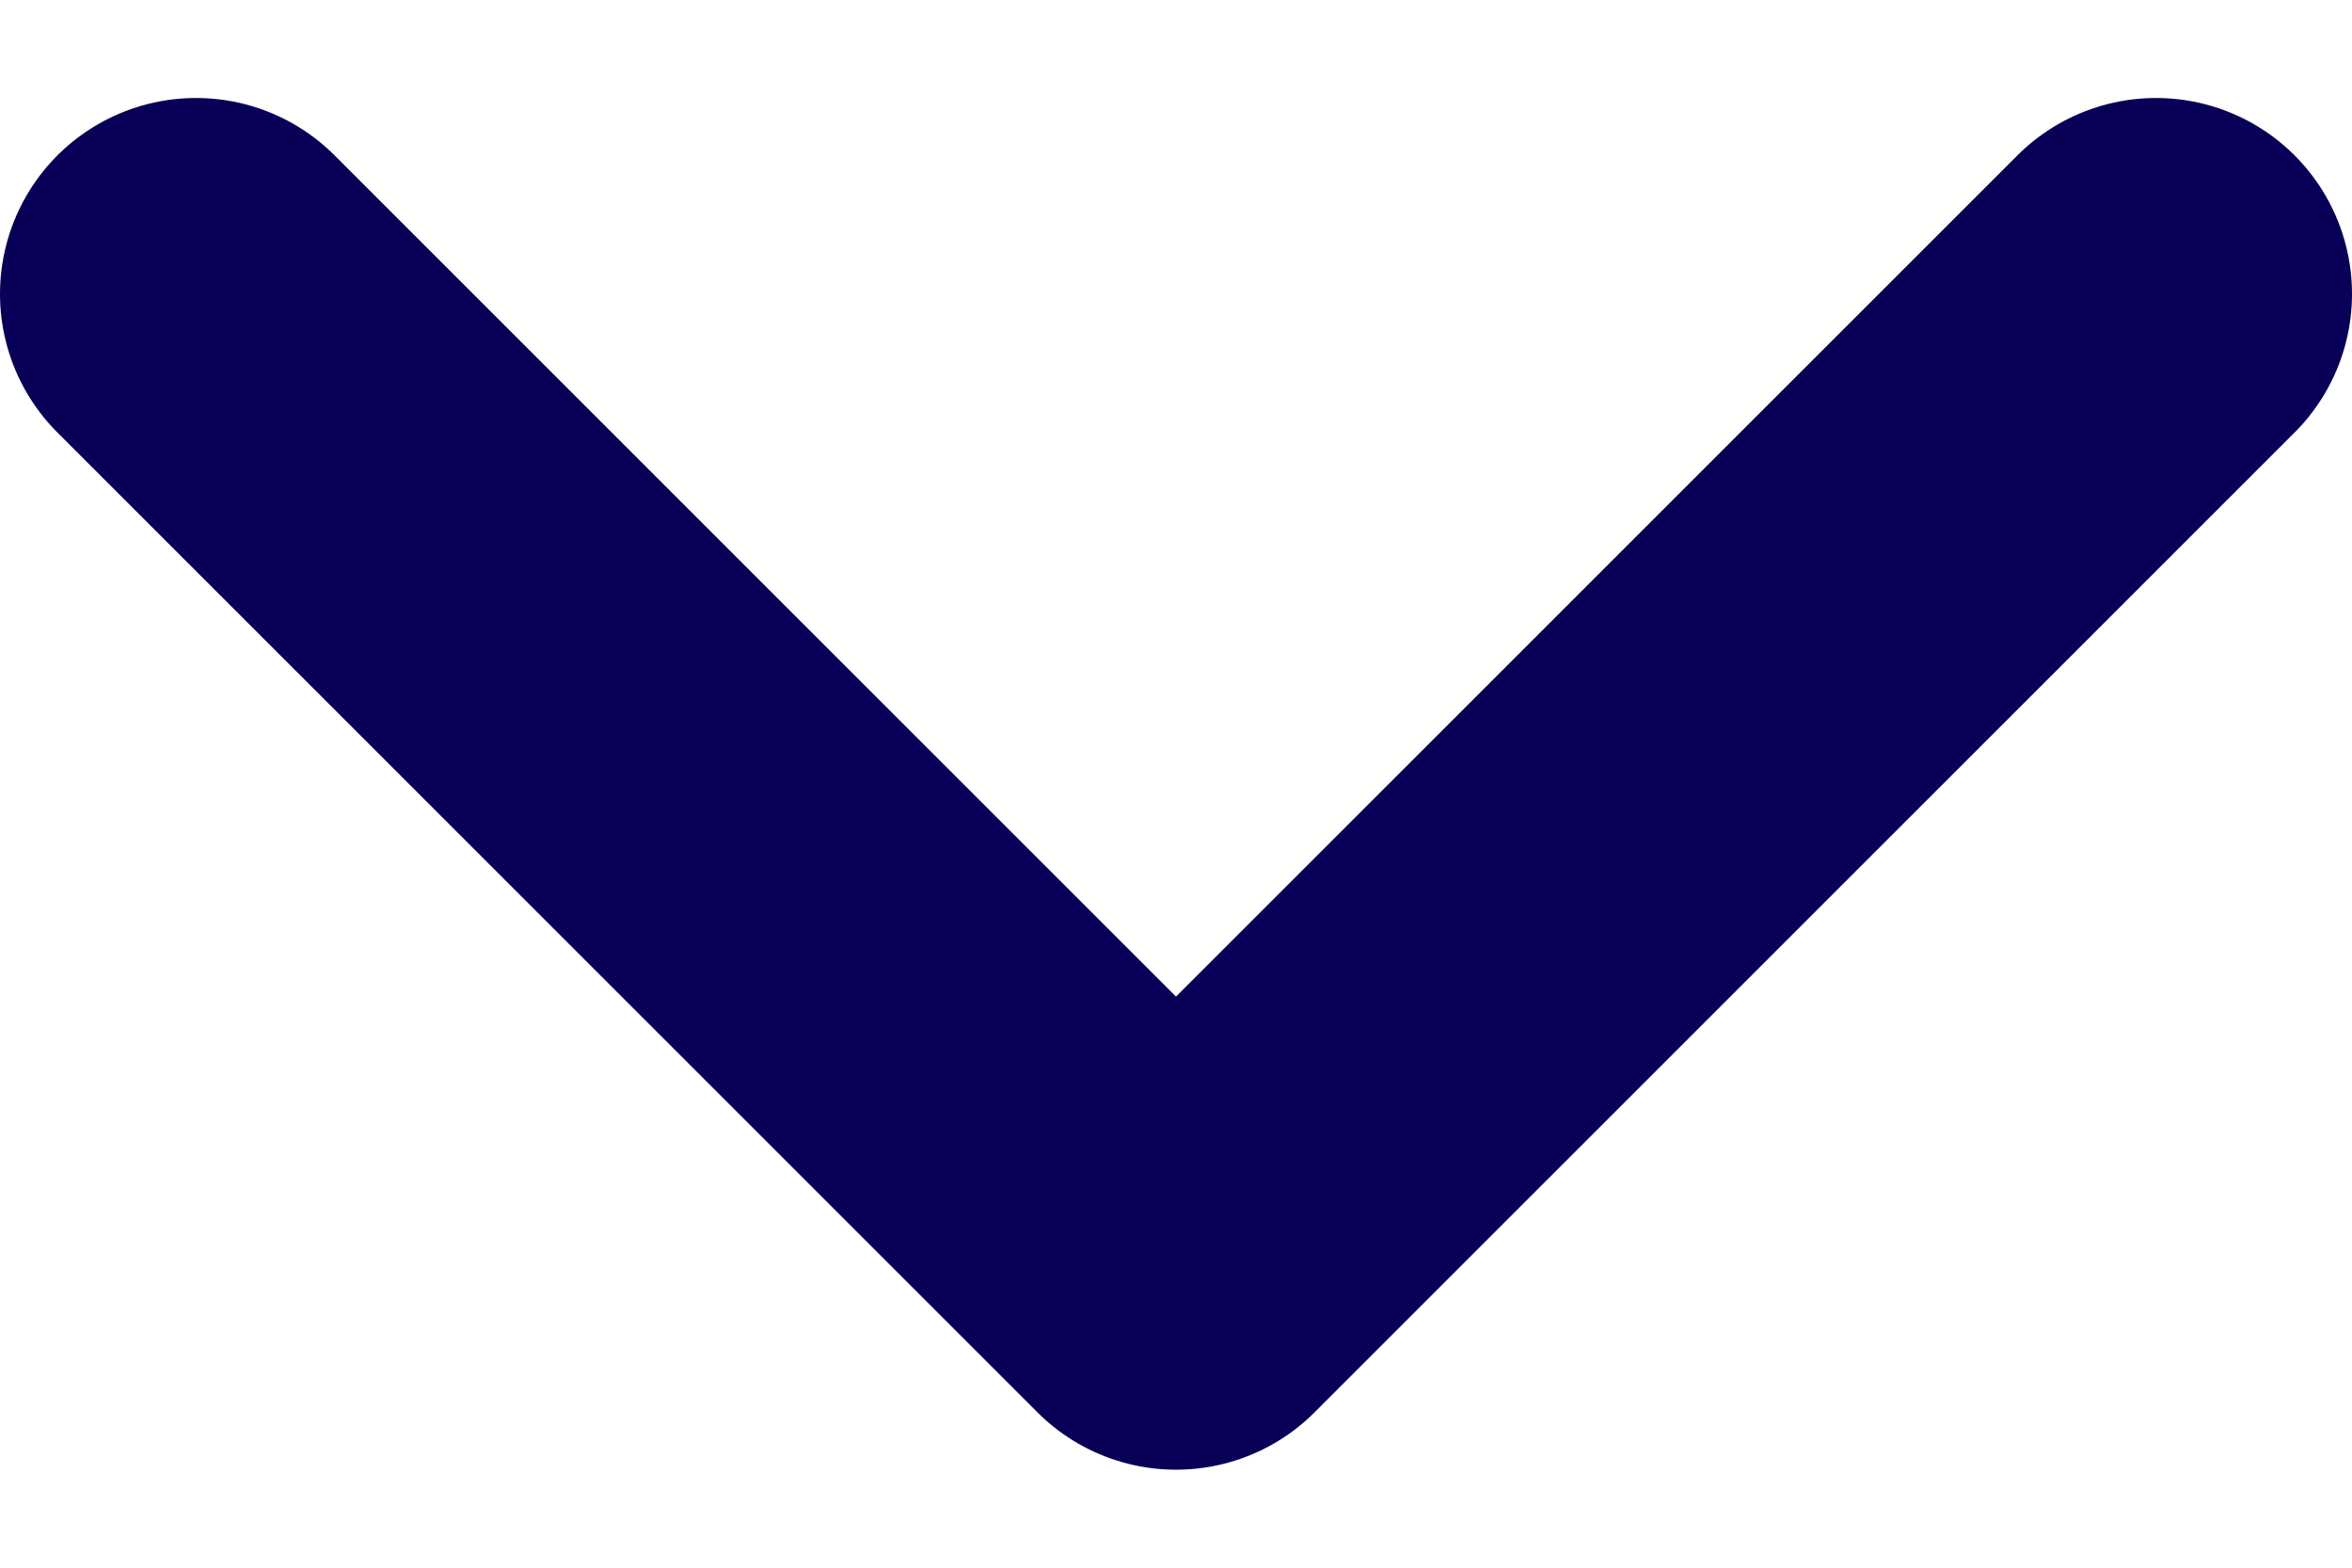
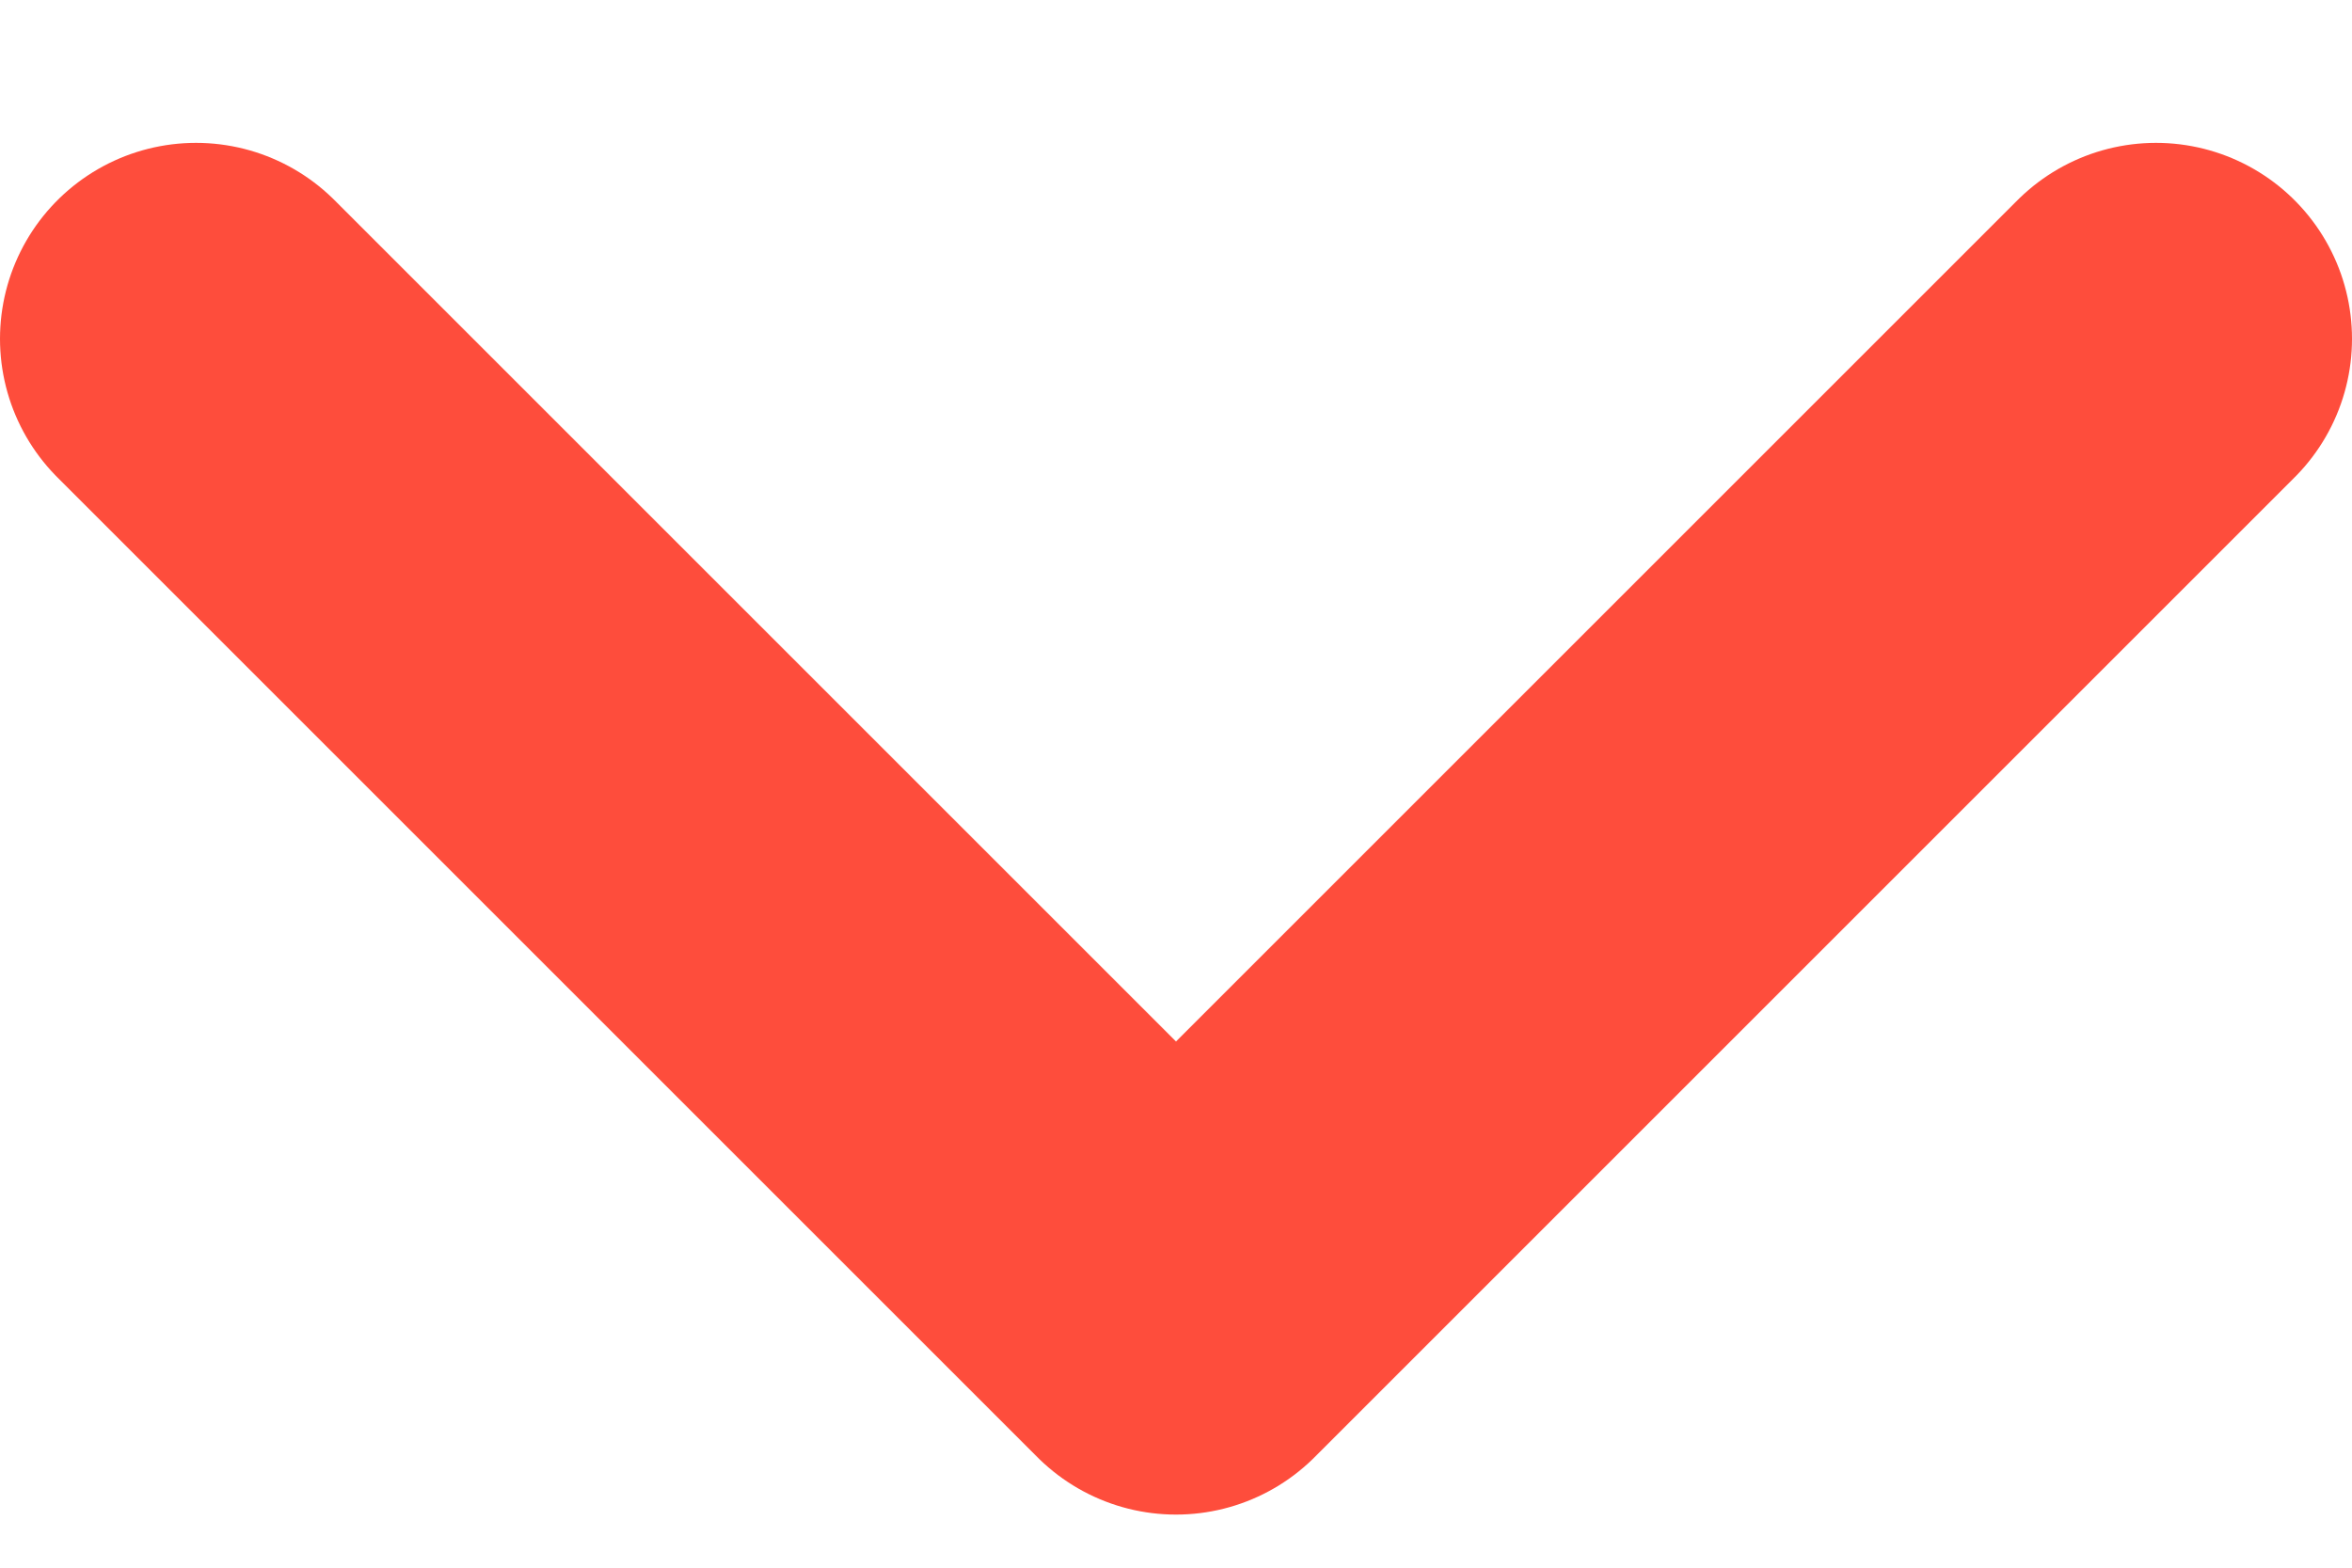
<svg xmlns="http://www.w3.org/2000/svg" width="12" height="8" viewBox="0 0 12 8" fill="none">
-   <path d="M11 1.5L6 6.5L1 1.5" stroke="#080056" stroke-width="2" stroke-linecap="round" stroke-linejoin="round" />
+   <path d="M1 1.729L6 6.729L11 1.729" stroke="#FE4D3C" stroke-width="2" stroke-linecap="round" stroke-linejoin="round" />
</svg>
